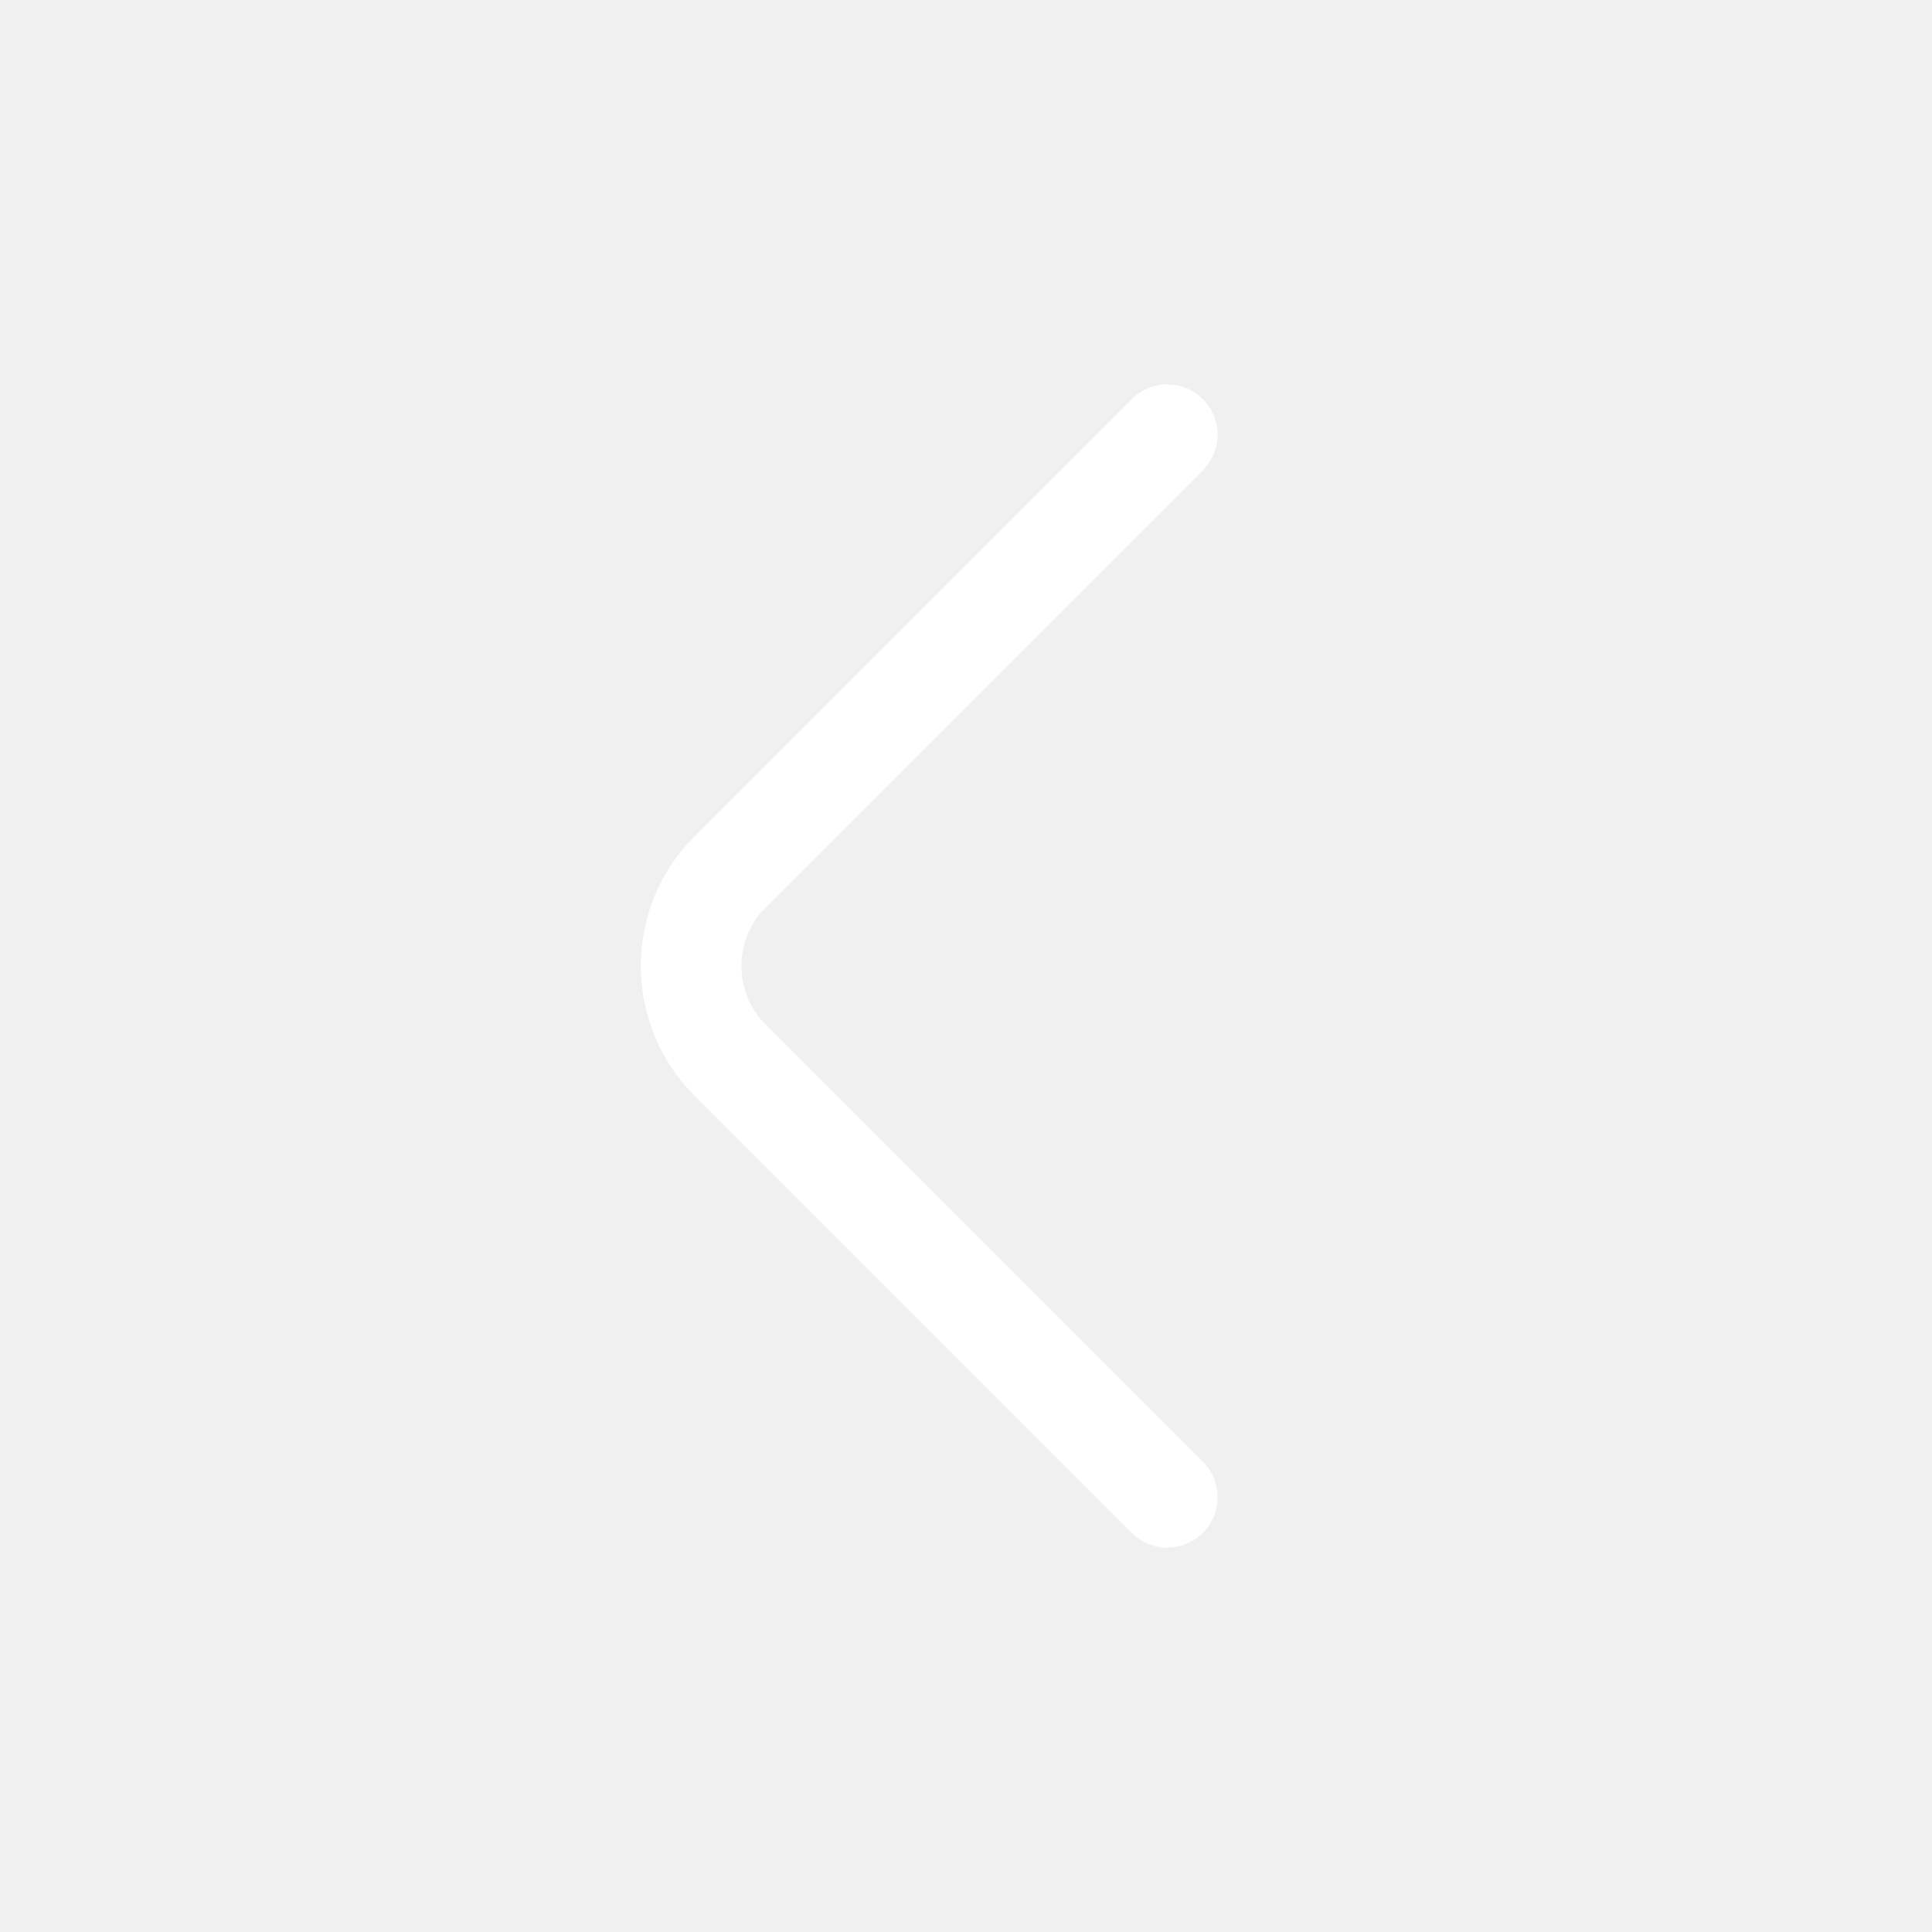
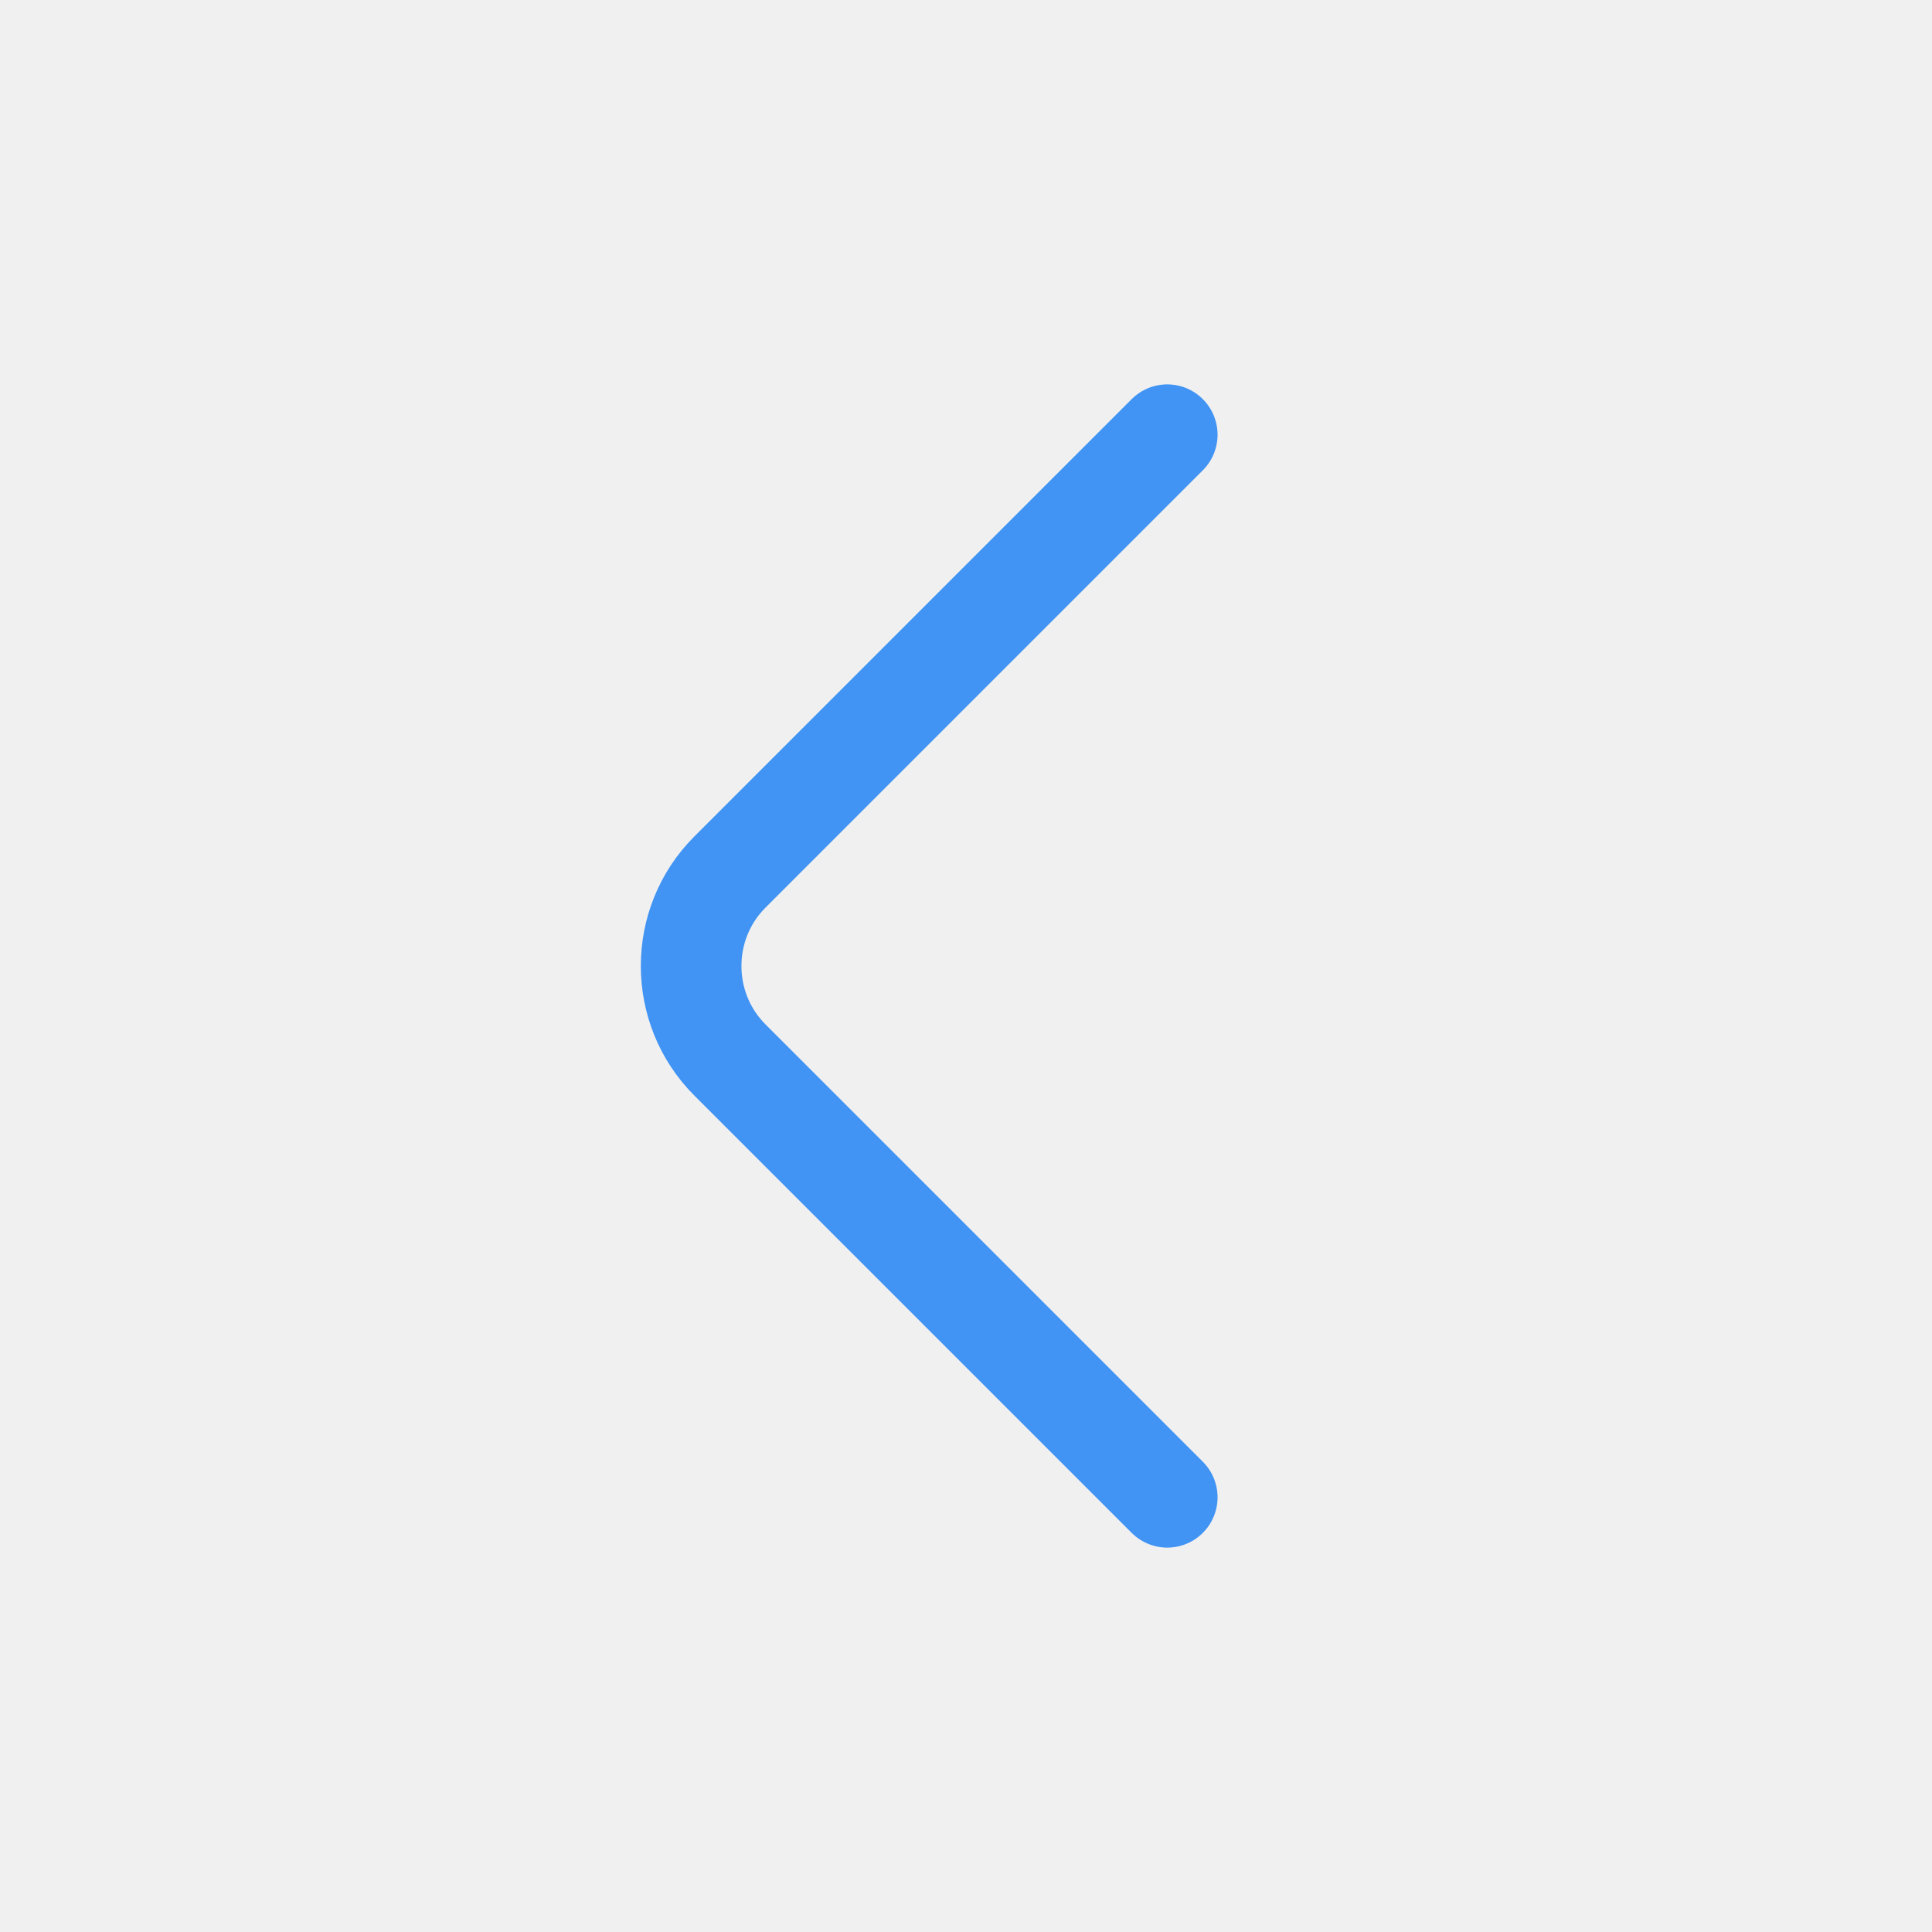
<svg xmlns="http://www.w3.org/2000/svg" width="256px" height="256px" viewBox="-2.4 -2.4 28.80 28.80" fill="none" stroke="#000000">
  <g id="SVGRepo_bgCarrier" stroke-width="0" />
  <g id="SVGRepo_tracerCarrier" stroke-linecap="round" stroke-linejoin="round" stroke="#CCCCCC" stroke-width="0.24" />
  <g id="SVGRepo_iconCarrier">
-     <path d="M15 19.92L8.48 13.4C7.71 12.63 7.71 11.37 8.48 10.6L15 4.08" stroke="#ffffff" stroke-width="1.5" stroke-miterlimit="10" stroke-linecap="round" stroke-linejoin="round" />
+     <path d="M15 19.92L8.48 13.4C7.71 12.63 7.71 11.37 8.48 10.6L15 4.08" stroke="#4194F4" stroke-width="1.5" stroke-miterlimit="10" stroke-linecap="round" stroke-linejoin="round" />
  </g>
</svg>
